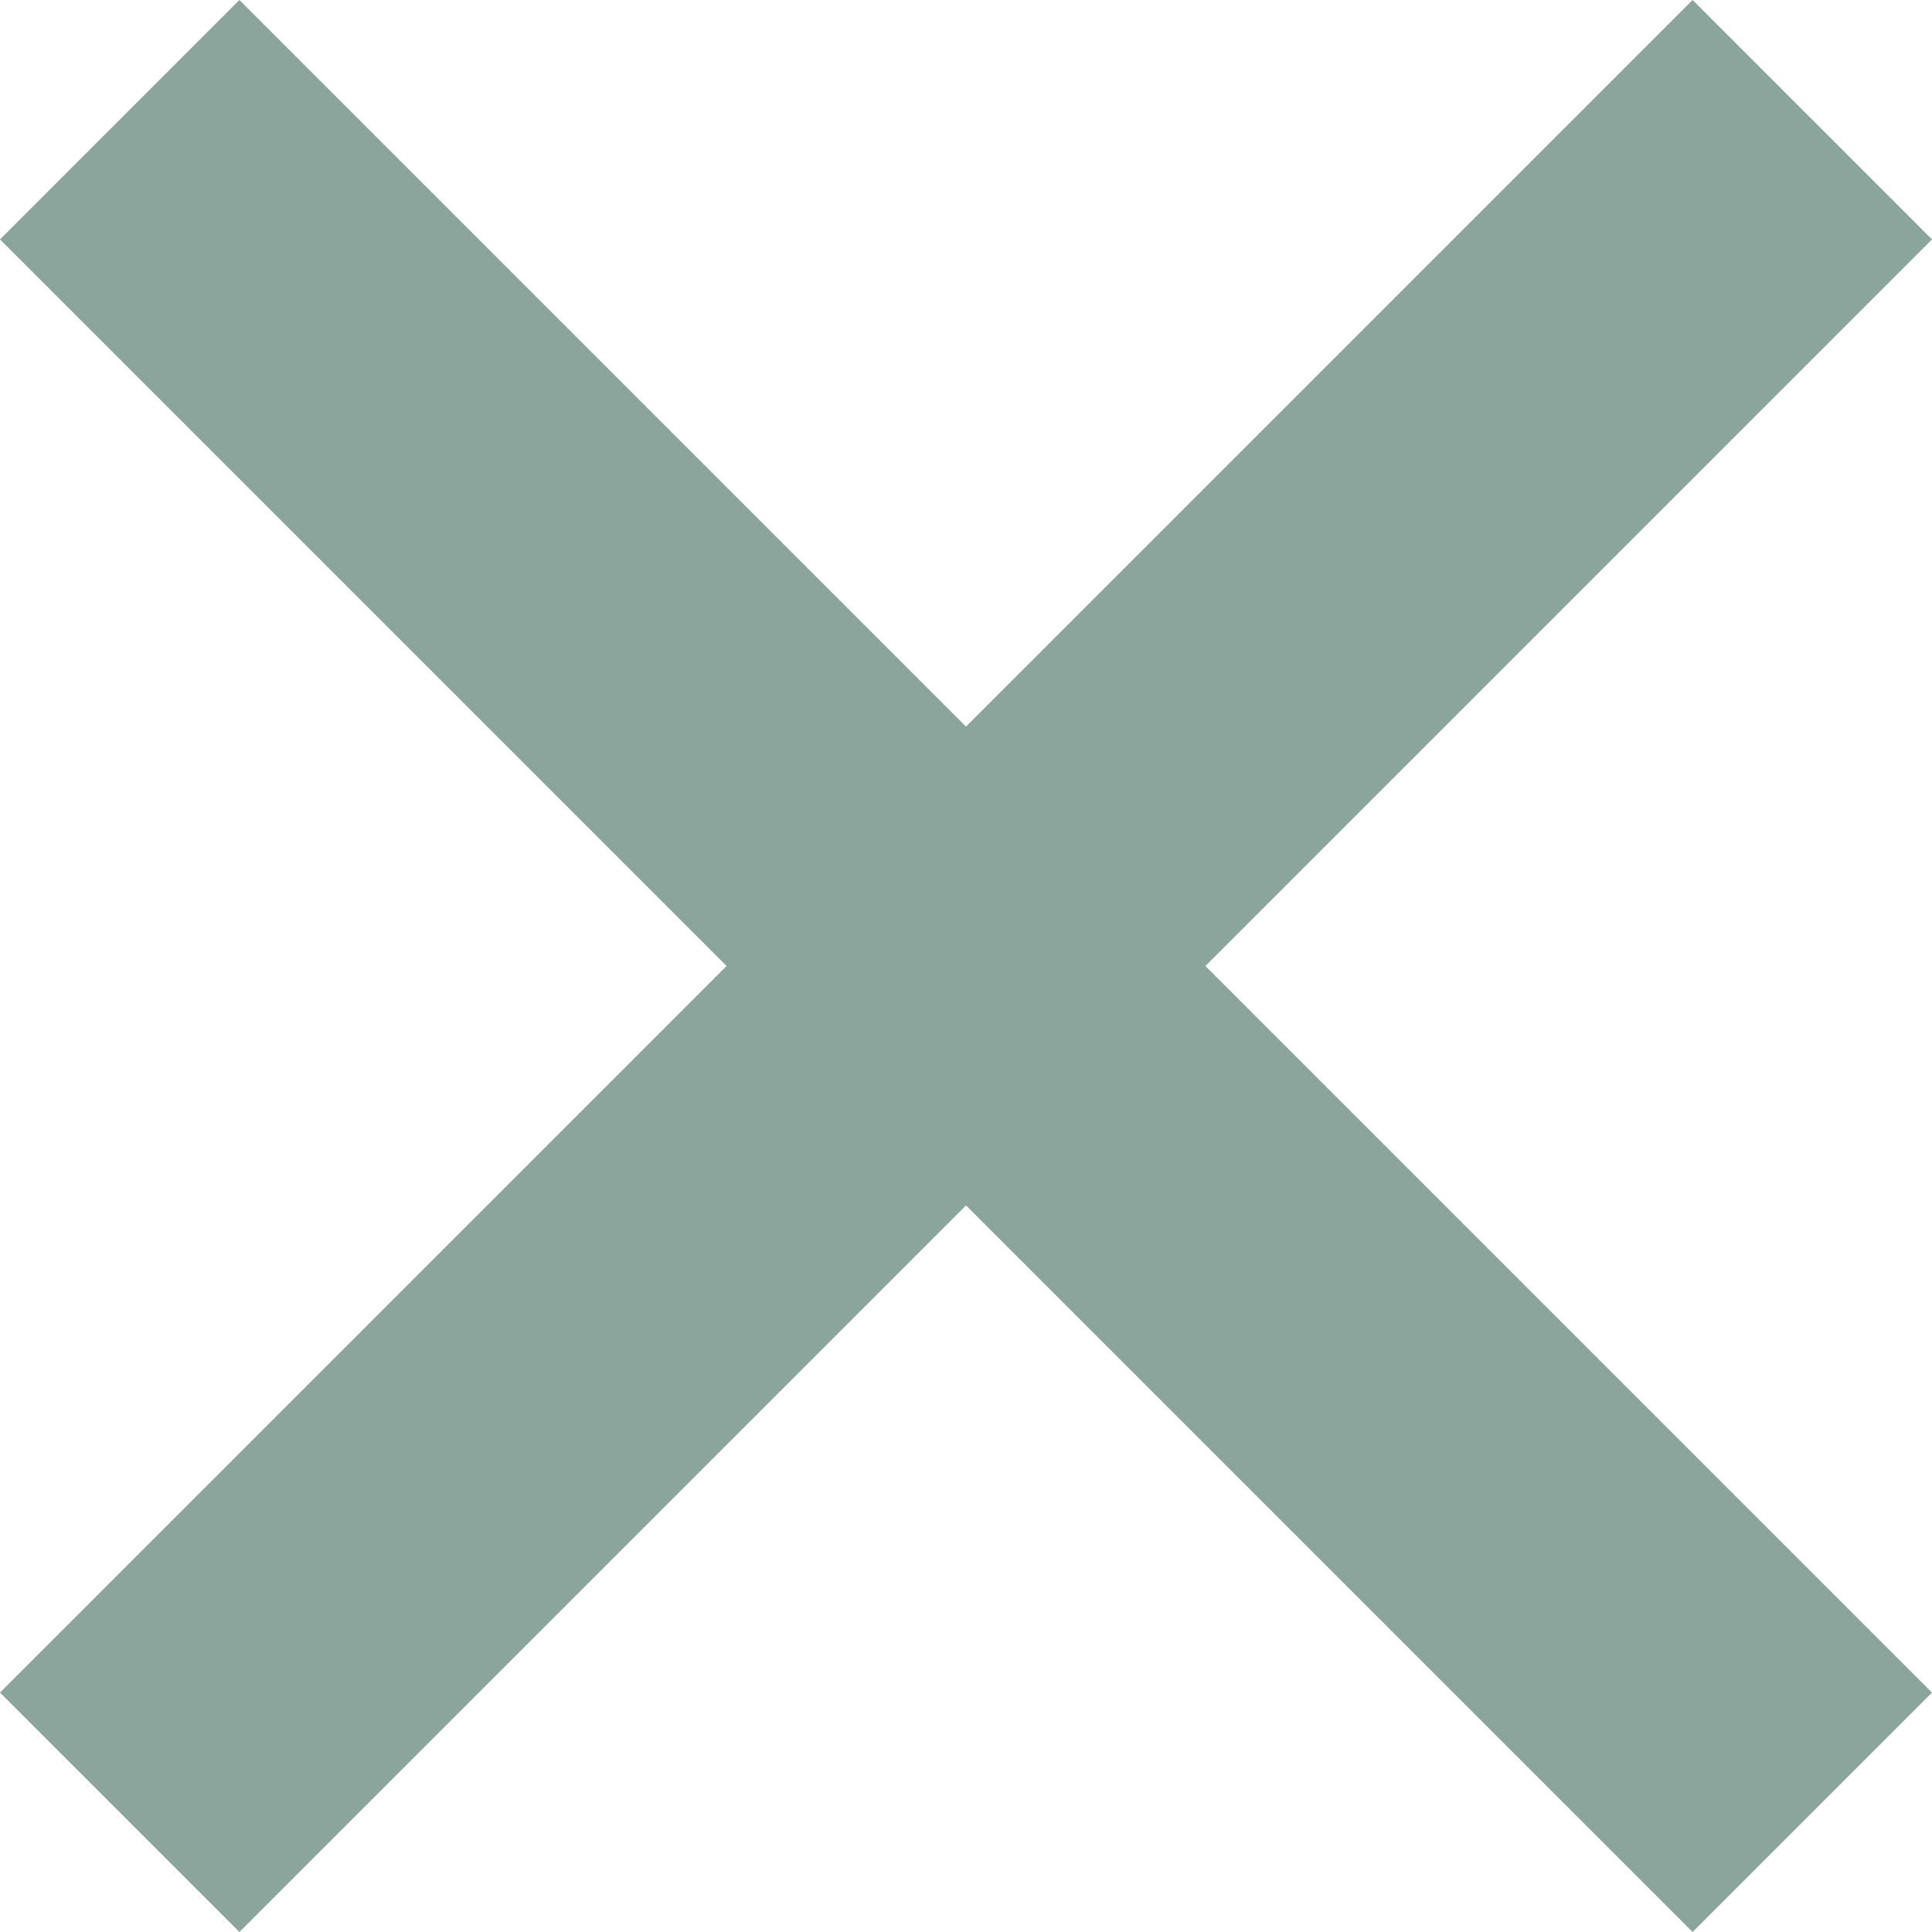
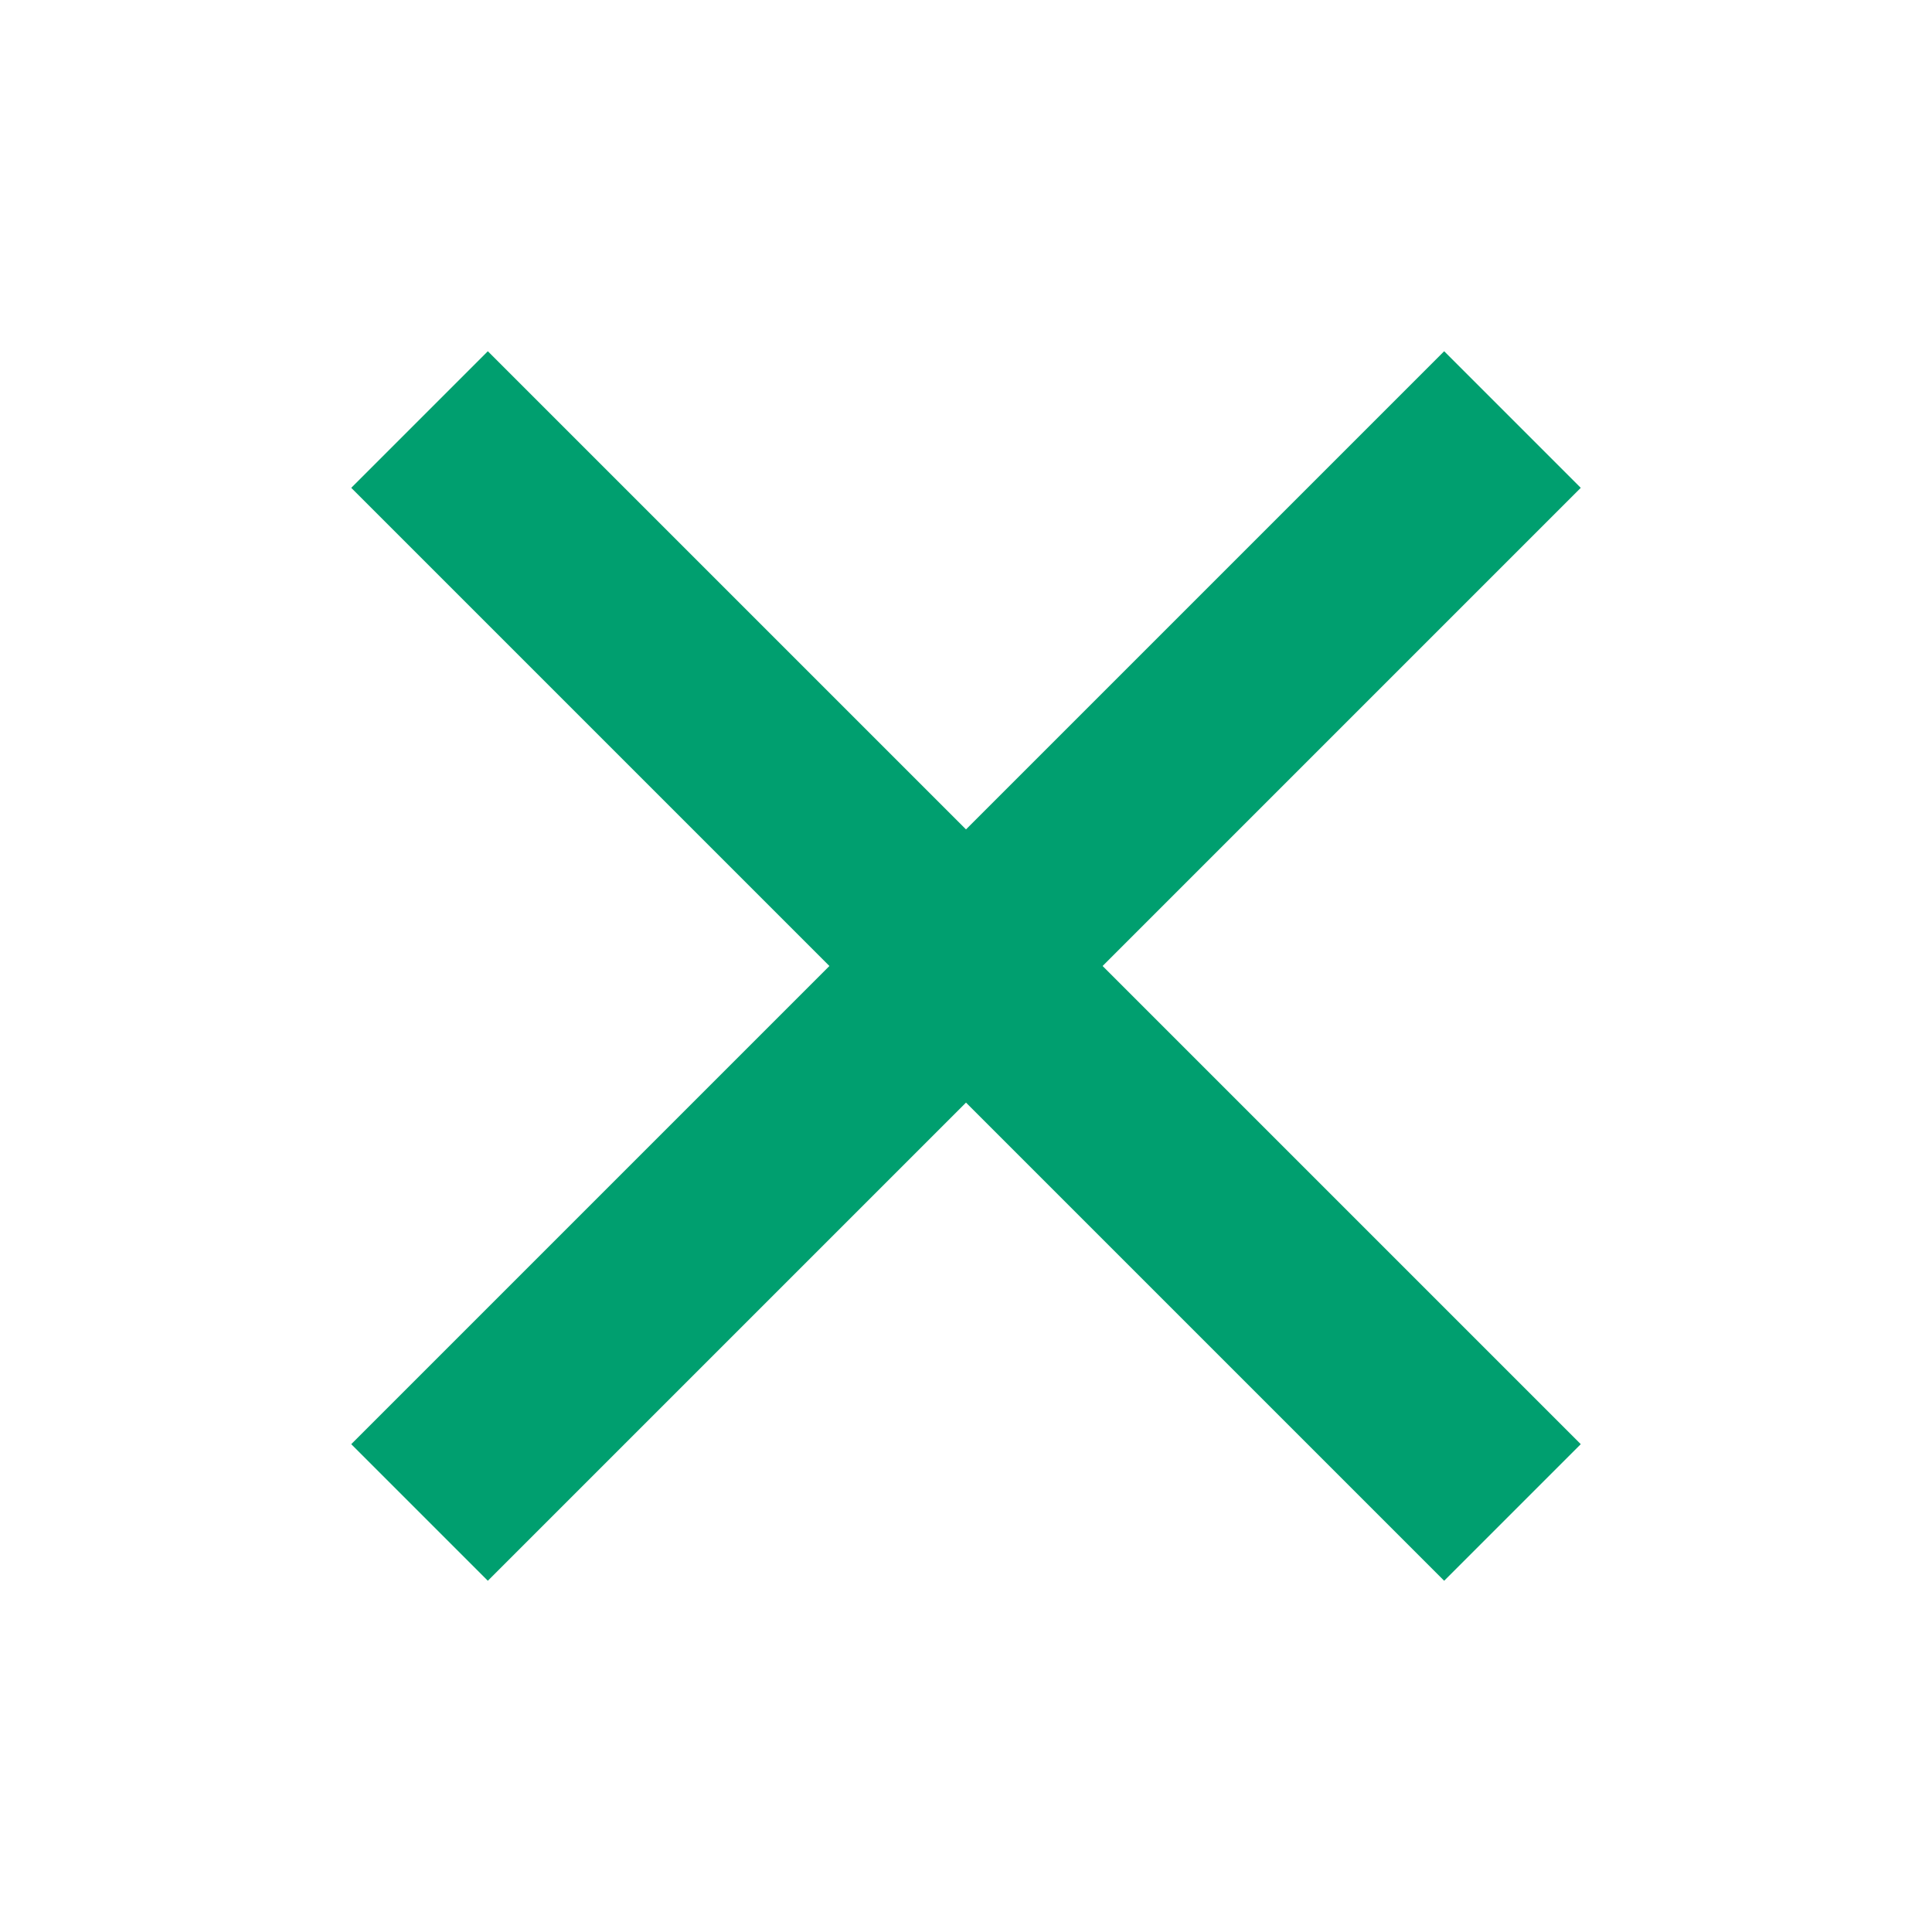
- <svg xmlns="http://www.w3.org/2000/svg" width="12" height="12" viewBox="0 0 12 12">
-   <path fill="#8CA59C" fill-rule="evenodd" d="M10.513 0L6 4.513 1.487 0 0 1.487 4.513 6 0 10.513 1.487 12 6 7.487 10.513 12 12 10.513 7.487 6 12 1.487z" />
+ <svg xmlns="http://www.w3.org/2000/svg" width="20" height="20" viewBox="0 0 20 20">
+   <path fill="#009F6F" fill-rule="nonzero" d="M11.414 10l4.95 4.95-1.414 1.414-4.95-4.95-4.95 4.95-1.414-1.414L8.586 10l-4.95-4.95L5.05 3.636 10 8.586l4.95-4.95 1.414 1.414z" />
</svg>
